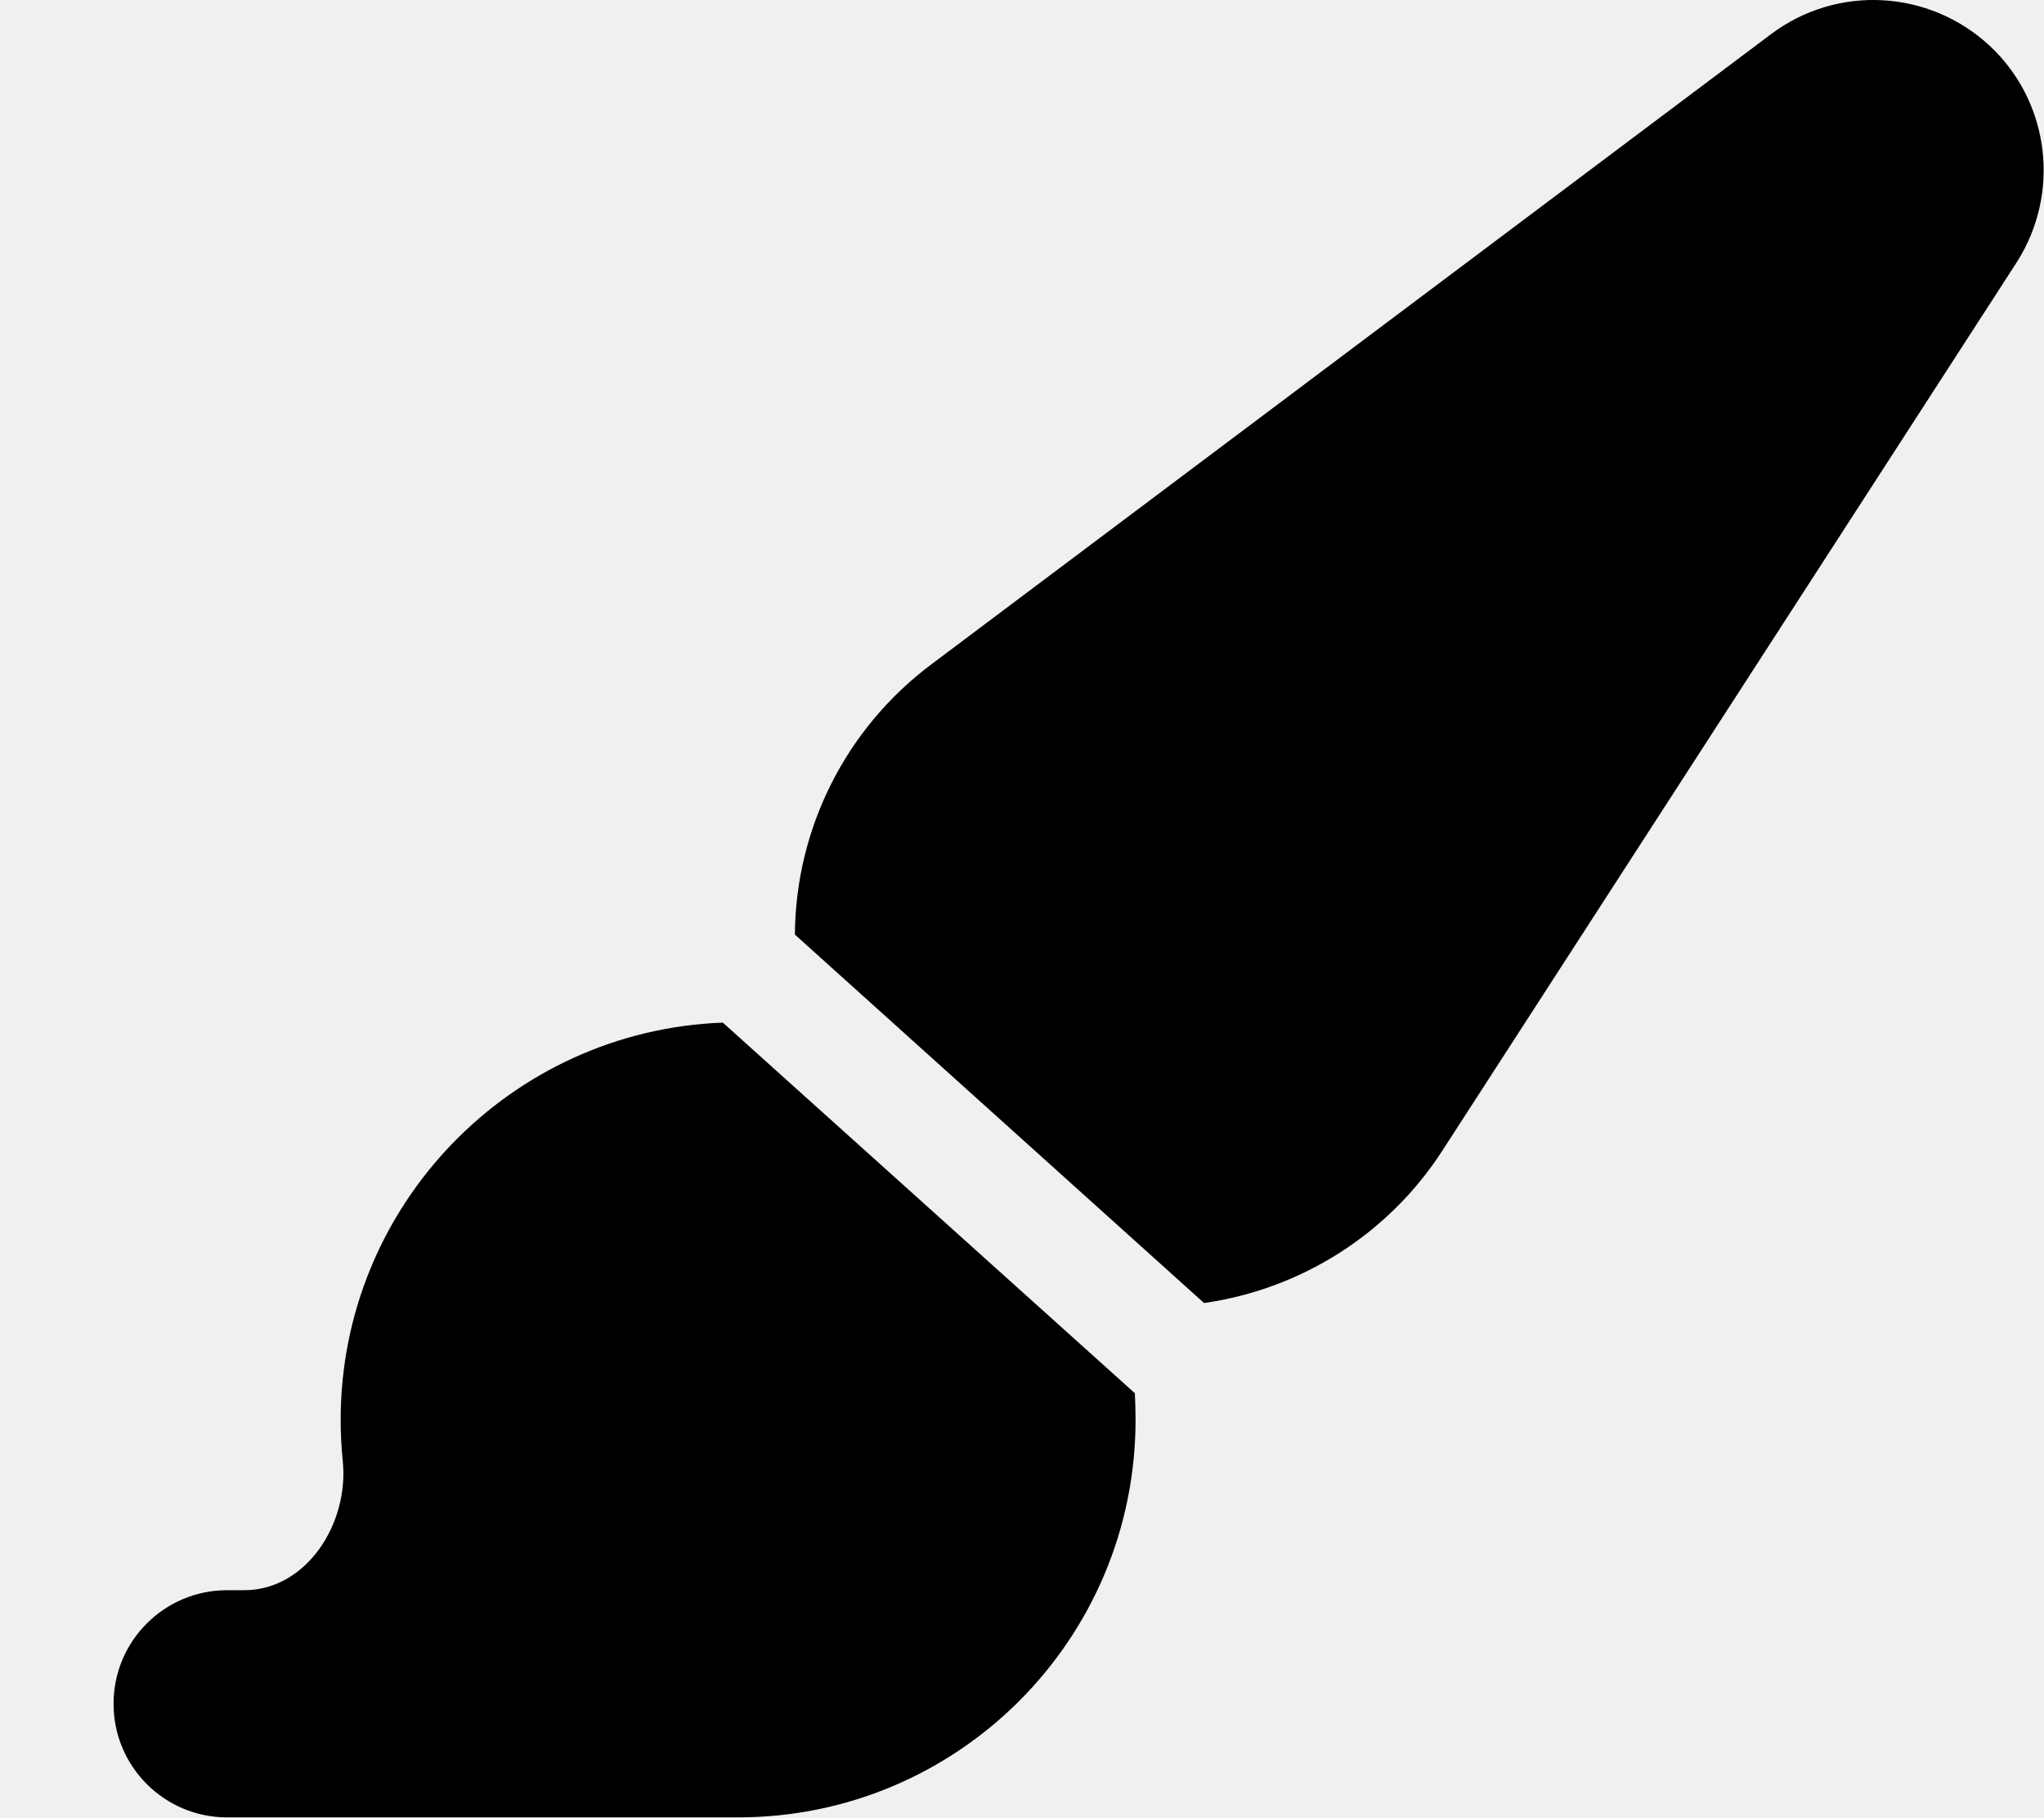
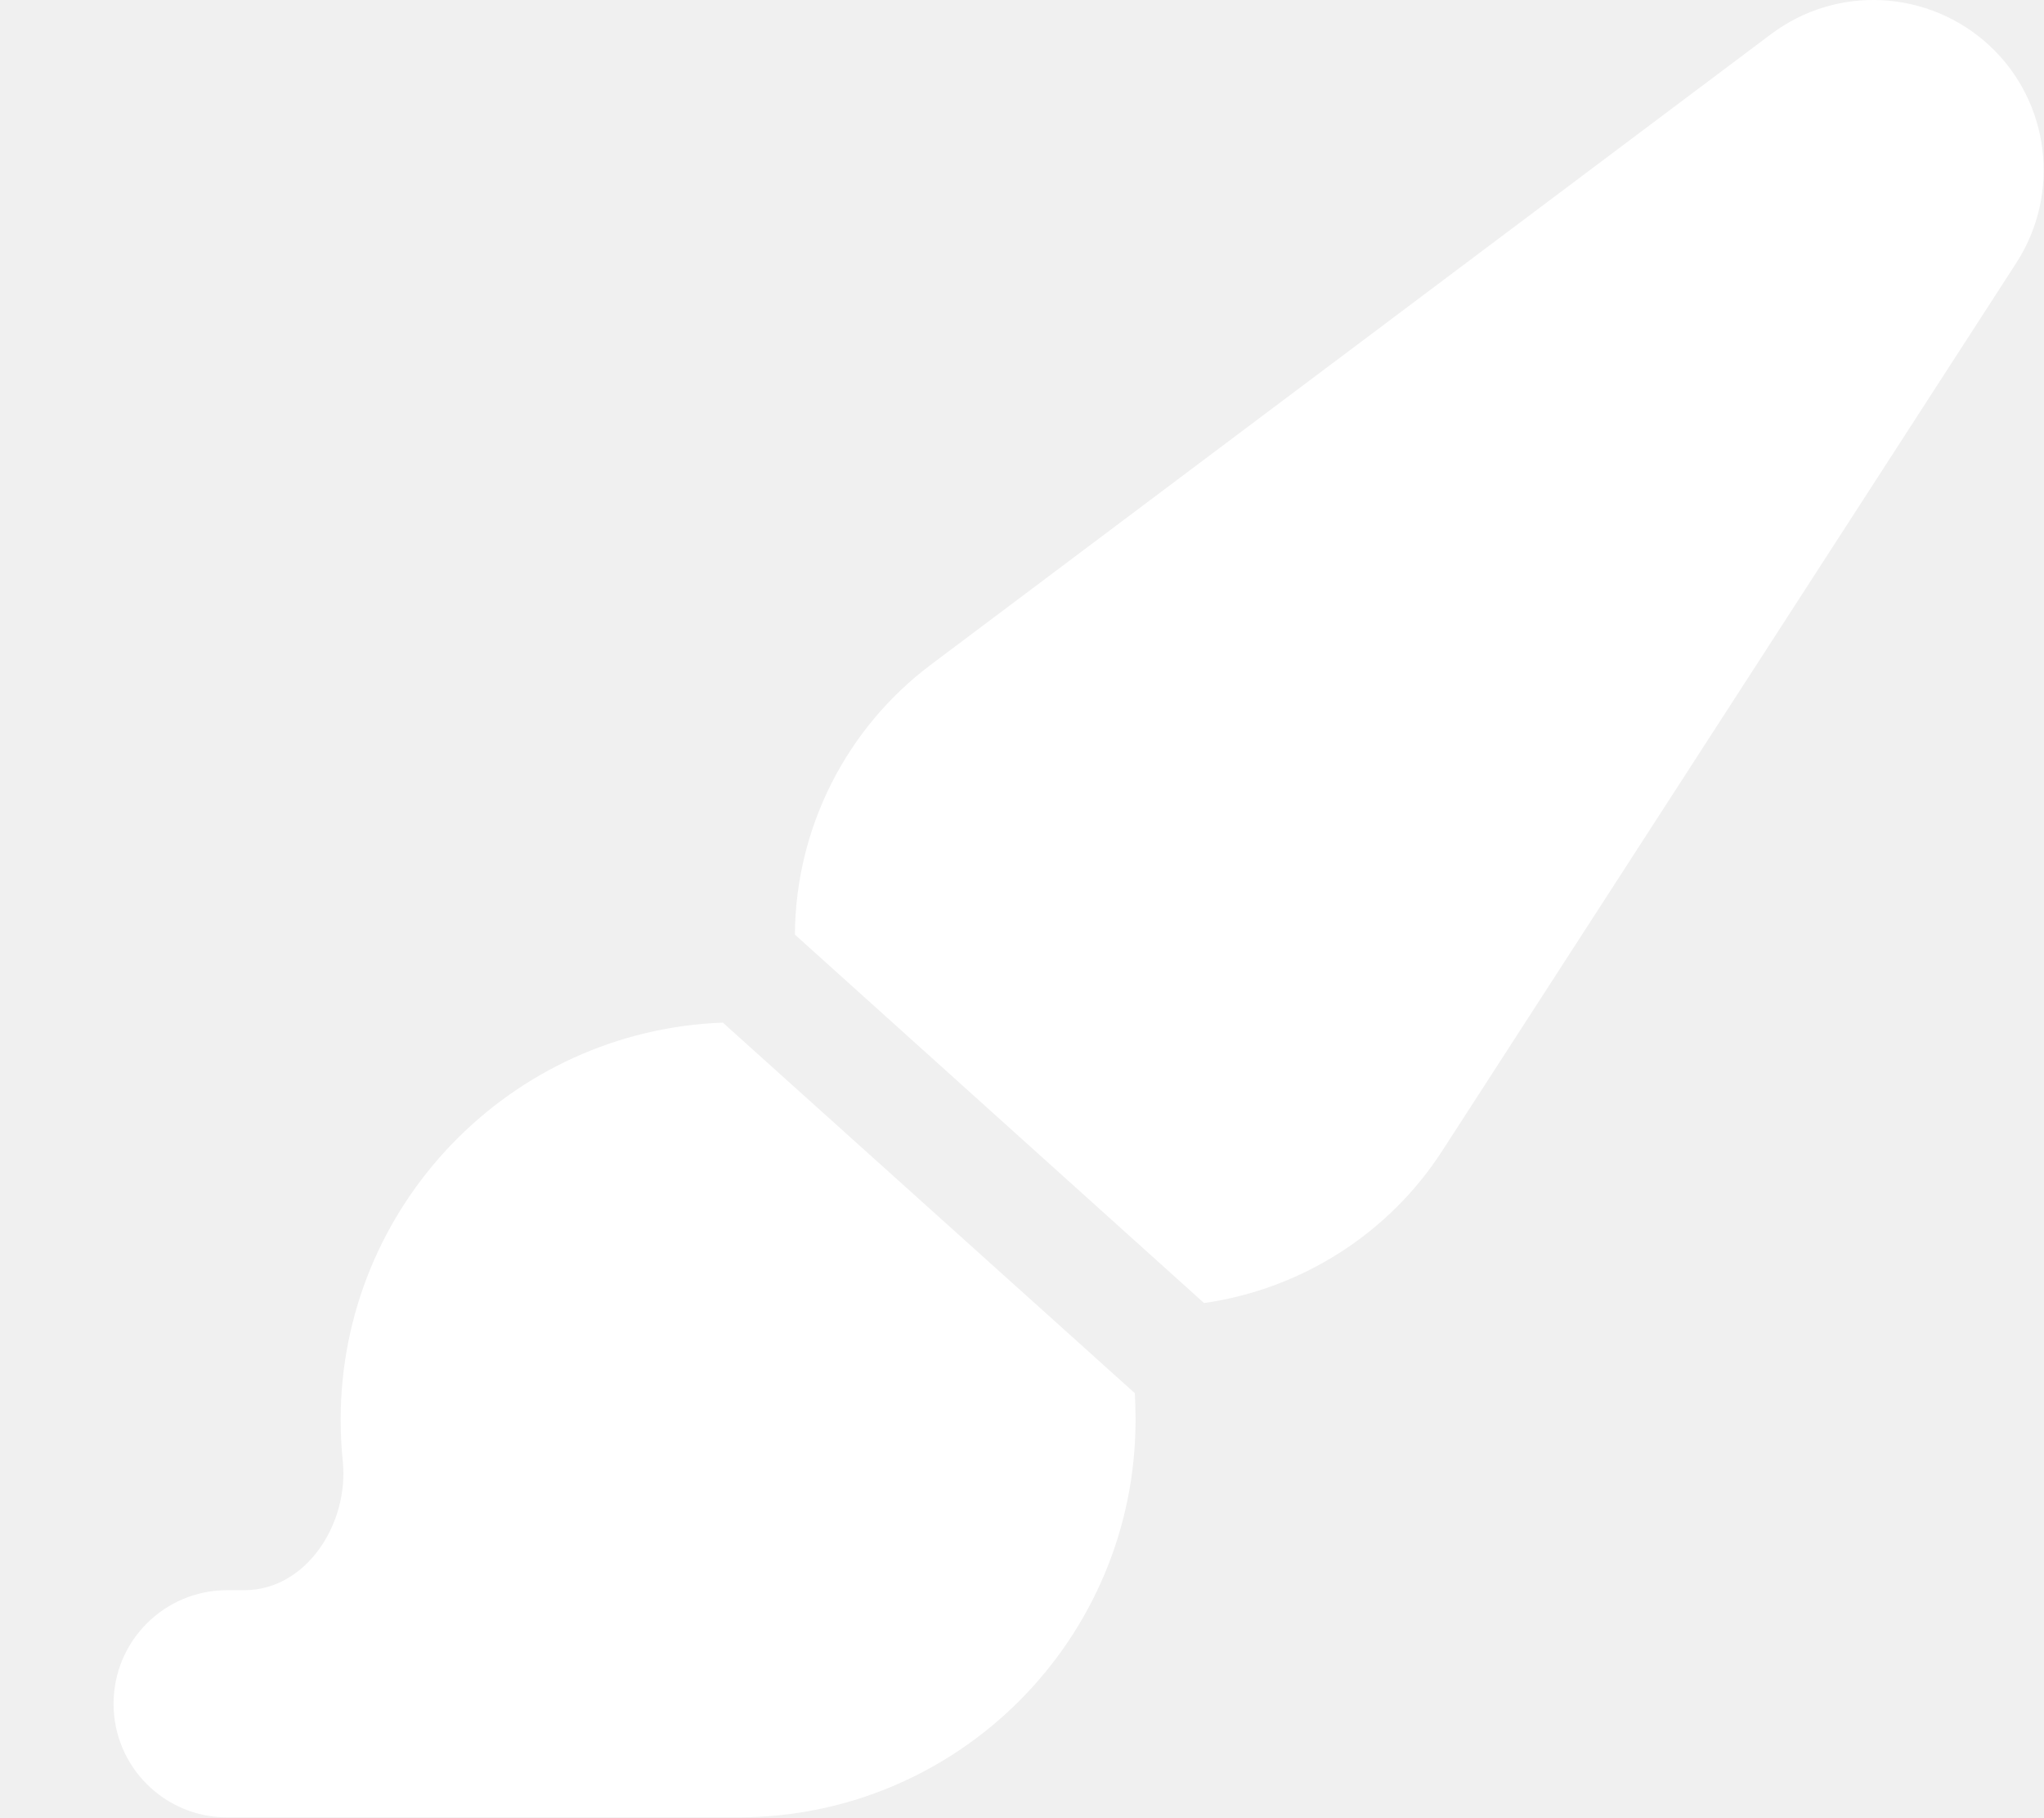
<svg xmlns="http://www.w3.org/2000/svg" viewBox="0 0 576 512">
-   <path d="M224 263.3C224.2 233.3 238.4 205.2 262.4 187.2L499.1 9.605C517.7-4.353 543.6-2.965 560.7 12.9C577.7 28.76 580.8 54.54 568.2 74.07L406.5 324.1C391.3 347.7 366.6 363.2 339.3 367.1L224 263.3zM320 400C320 461.9 269.9 512 208 512H64C46.33 512 32 497.7 32 480C32 462.3 46.33 448 64 448H68.81C86.44 448 98.4 429.1 96.59 411.6C96.2 407.8 96 403.9 96 400C96 339.6 143.9 290.3 203.7 288.1L319.8 392.5C319.9 394.1 320 397.5 320 400V400z" />
+   <path d="M224 263.3C224.2 233.3 238.4 205.2 262.4 187.2L499.1 9.605C517.7-4.353 543.6-2.965 560.7 12.9C577.7 28.76 580.8 54.54 568.2 74.07L406.5 324.1C391.3 347.7 366.6 363.2 339.3 367.1L224 263.3zM320 400C320 461.9 269.9 512 208 512H64C46.33 512 32 497.7 32 480C32 462.3 46.33 448 64 448H68.81C86.44 448 98.4 429.1 96.59 411.6C96.2 407.8 96 403.9 96 400C96 339.6 143.9 290.3 203.7 288.1L319.8 392.5C319.9 394.1 320 397.5 320 400V400" fill="white" />
</svg>
